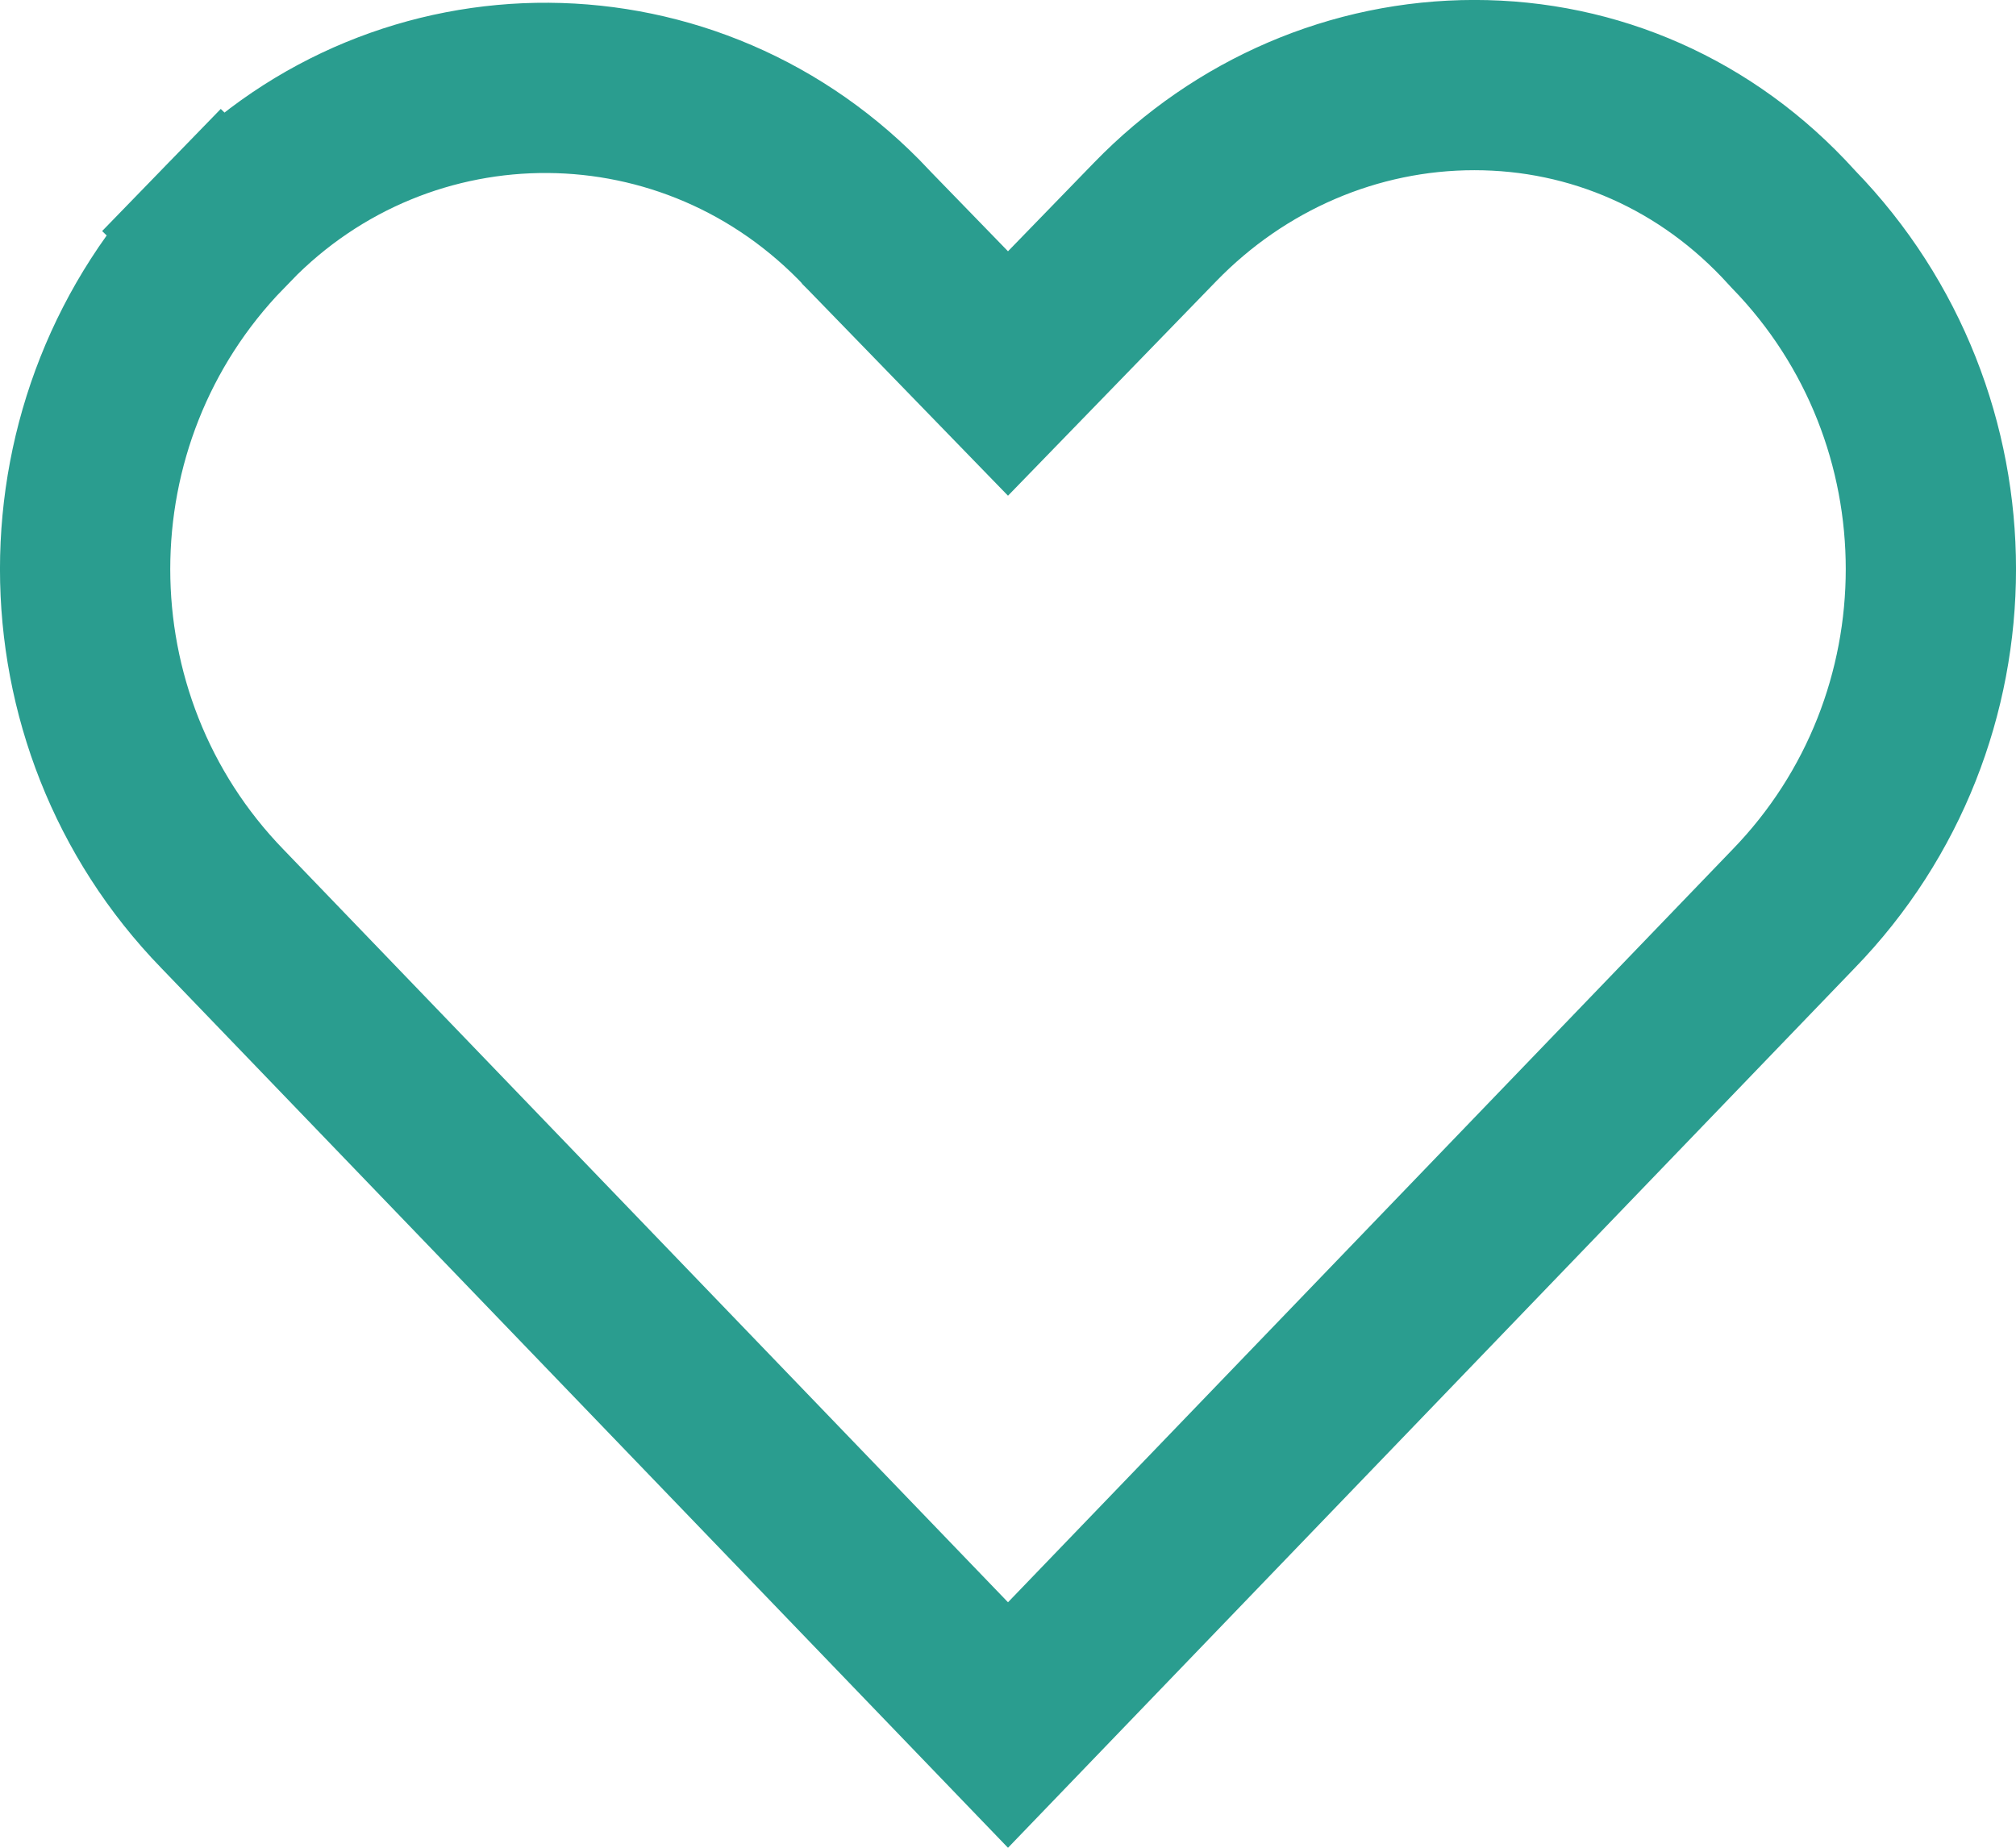
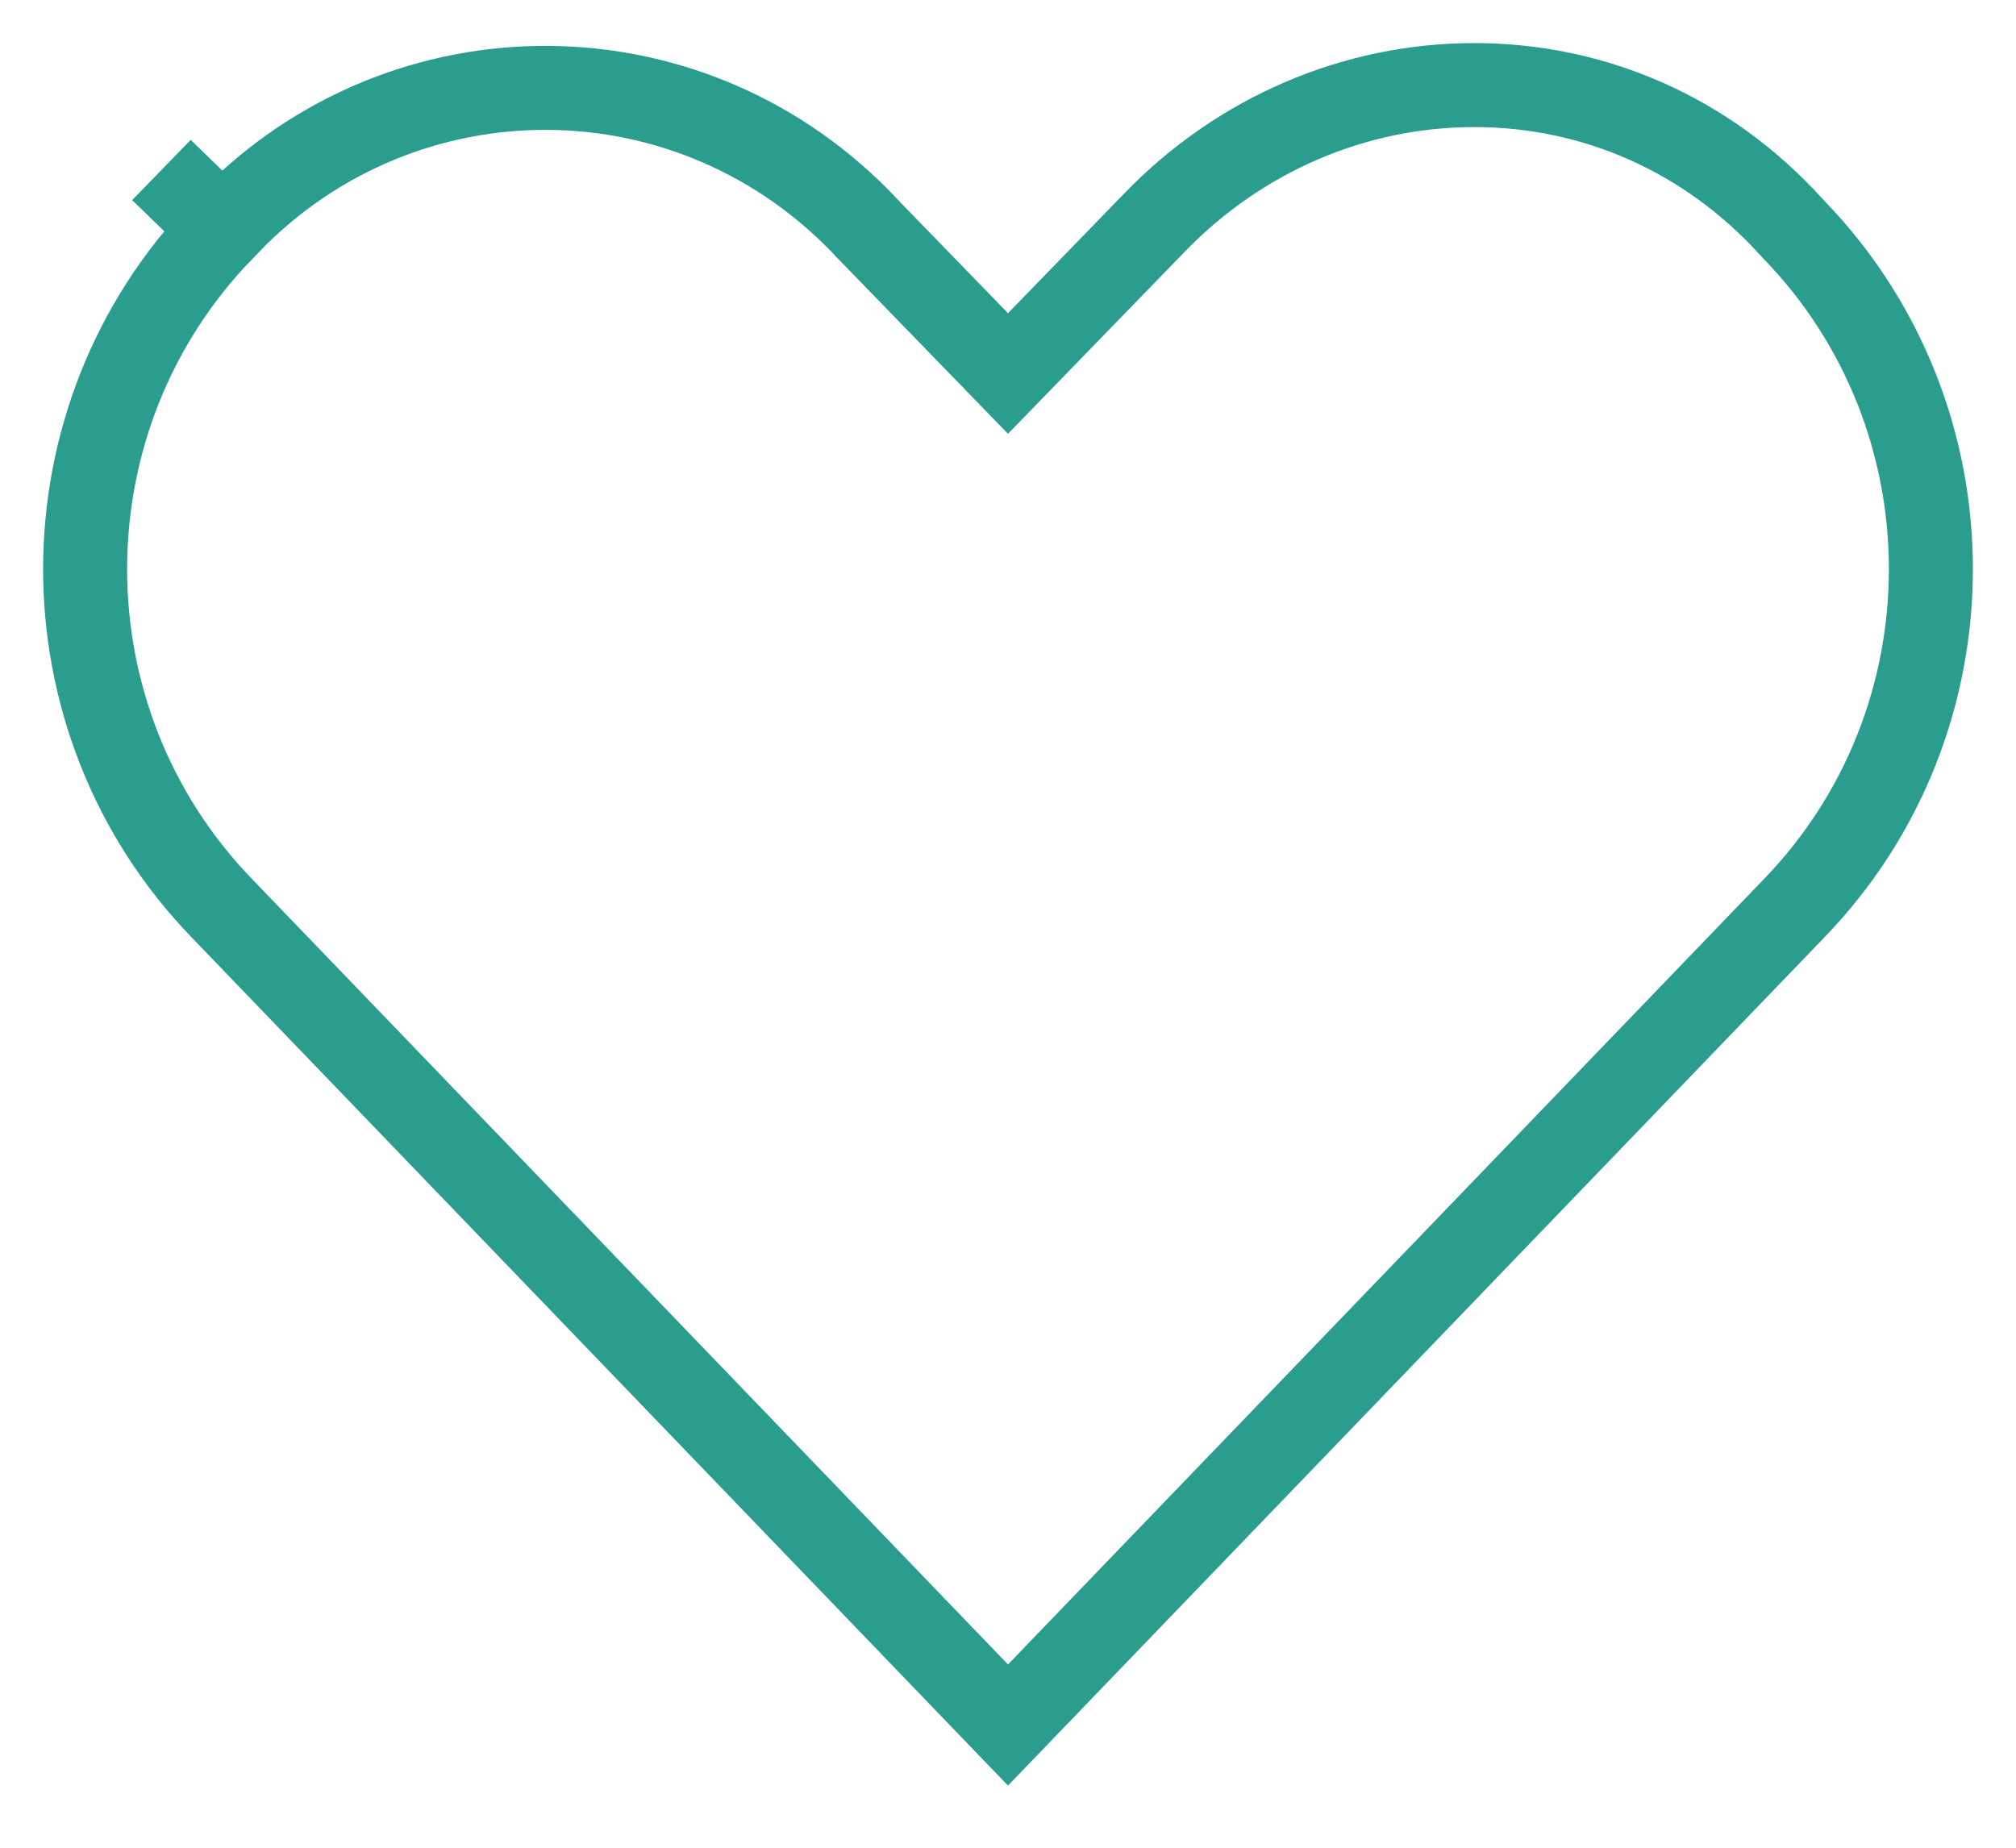
<svg xmlns="http://www.w3.org/2000/svg" width="24" height="22" viewBox="0 0 24 22" fill="none">
-   <path d="M11.273 3.698L12 4.447L12.727 3.698L13.752 2.642C14.762 1.601 16.125 1.013 17.552 1.013C18.973 1.013 20.323 1.596 21.327 2.704L21.339 2.717L21.351 2.73C23.532 4.977 23.532 8.575 21.351 10.822L21.348 10.825L12 20.539L2.652 10.825L2.652 10.825L2.649 10.822C0.468 8.575 0.468 4.977 2.649 2.73L1.922 2.024L2.649 2.73L2.734 2.642C4.811 0.502 8.243 0.502 10.322 2.717L10.327 2.724L10.333 2.73L11.273 3.698Z" stroke="#2A9D8F" stroke-width="2.027" />
+   <path d="M11.273 3.698L12 4.447L12.727 3.698L13.752 2.642C14.762 1.601 16.125 1.013 17.552 1.013C18.973 1.013 20.323 1.596 21.327 2.704L21.339 2.717L21.351 2.73C23.532 4.977 23.532 8.575 21.351 10.822L21.348 10.825L12 20.539L2.652 10.825L2.652 10.825L2.649 10.822C0.468 8.575 0.468 4.977 2.649 2.73L1.922 2.024L2.649 2.73L2.734 2.642C4.811 0.502 8.243 0.502 10.322 2.717L10.327 2.724L10.333 2.73L11.273 3.698Z" stroke="#2A9D8F" strokeWidth="2.027" />
</svg>
